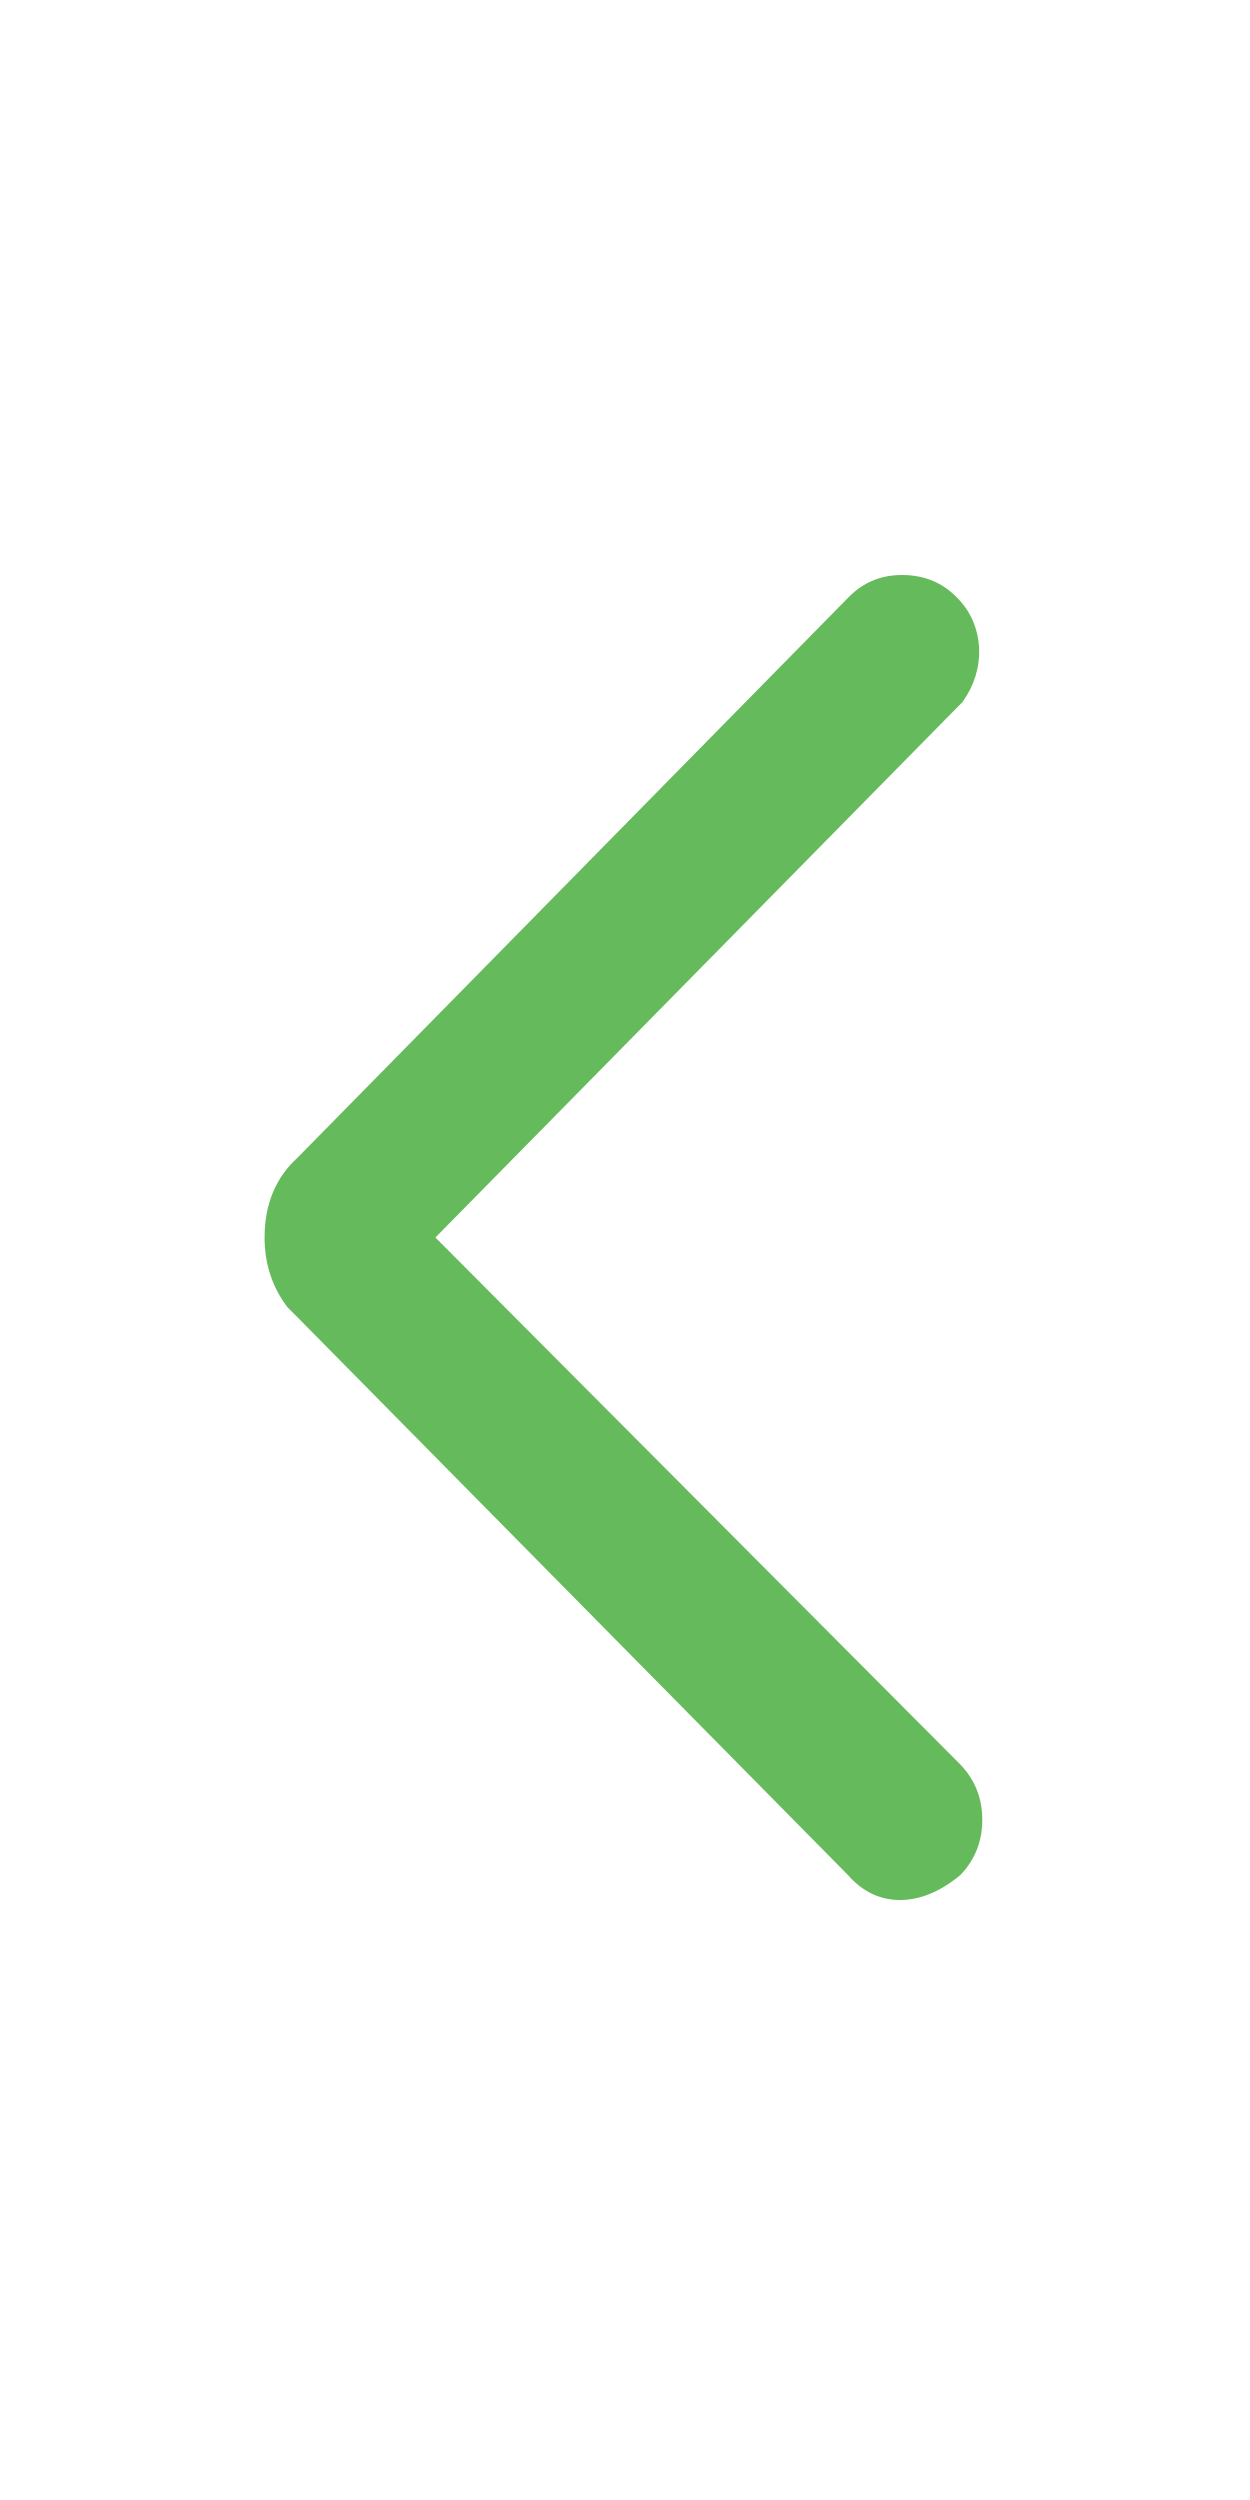
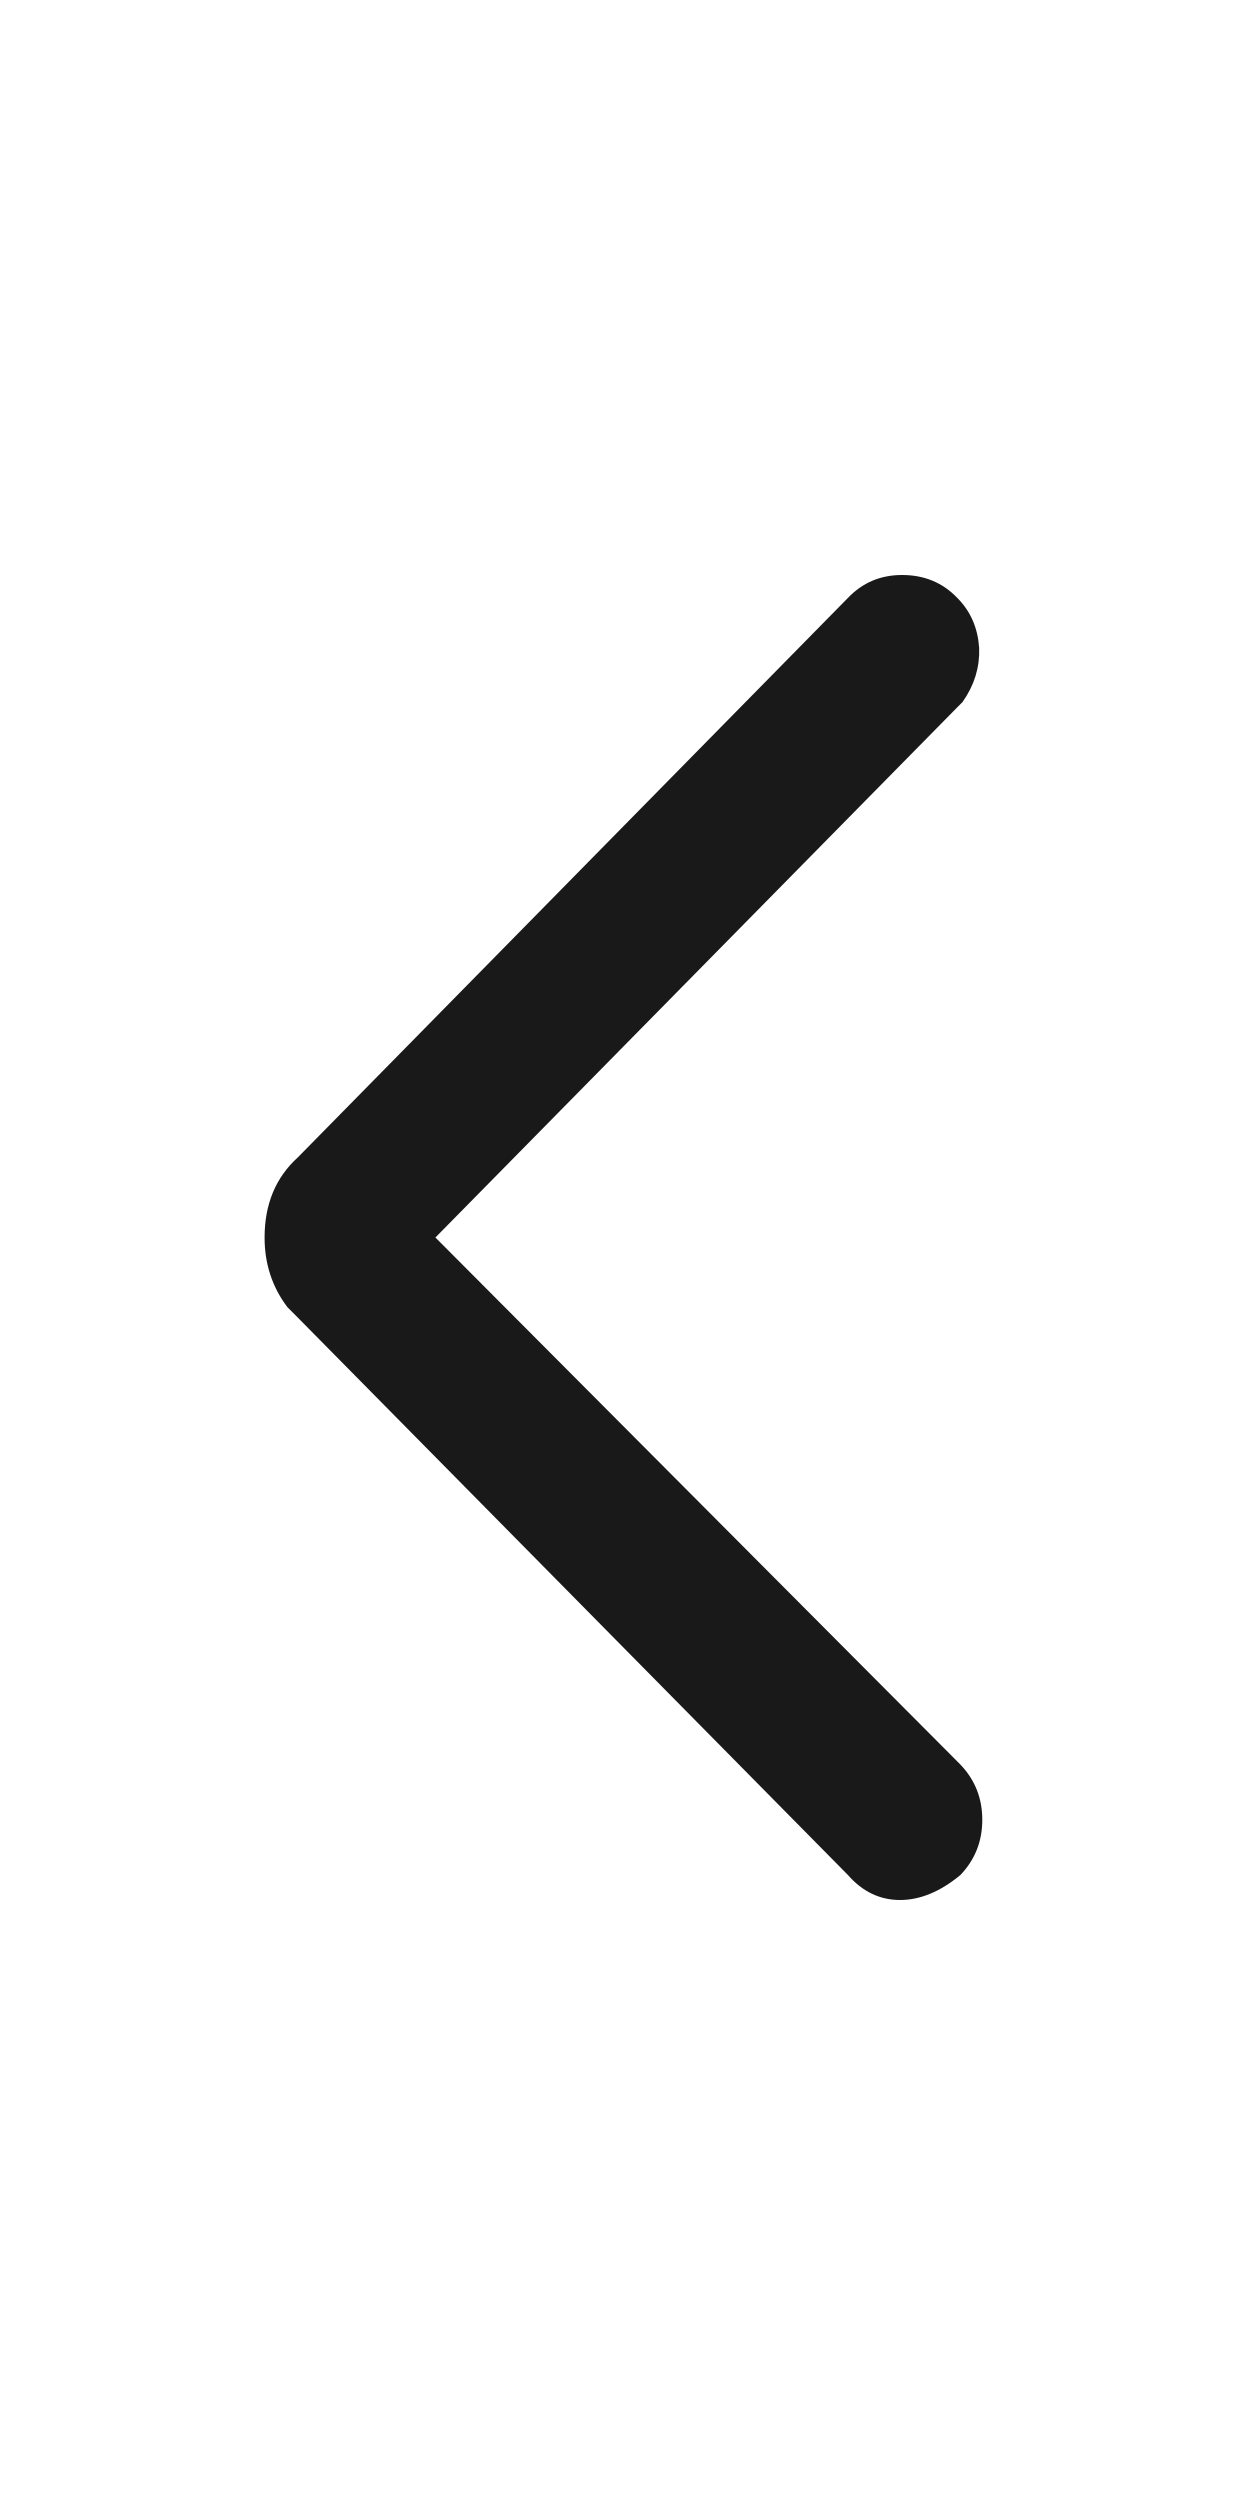
<svg xmlns="http://www.w3.org/2000/svg" width="12" height="24">
  <rect width="12" height="24" opacity="0" />
  <g>
-     <path d="M9.22 18Q9.43 17.78 9.43 17.47Q9.43 17.16 9.22 16.94L4.18 11.88L9.19 6.79L9.24 6.74Q9.41 6.5 9.4 6.22Q9.38 5.93 9.19 5.74Q8.98 5.52 8.66 5.52Q8.35 5.52 8.14 5.74L2.86 11.11Q2.54 11.4 2.54 11.88Q2.54 12.26 2.76 12.55L2.86 12.65L8.14 18Q8.35 18.24 8.64 18.24Q8.93 18.24 9.22 18Z" fill="rgba(101,187,92,1)" />
+     <path d="M9.22 18Q9.43 17.78 9.43 17.47Q9.43 17.16 9.22 16.94L4.18 11.88L9.19 6.79L9.24 6.74Q9.41 6.5 9.4 6.22Q9.38 5.93 9.19 5.74Q8.98 5.52 8.66 5.52Q8.35 5.52 8.14 5.74L2.86 11.11Q2.54 11.4 2.54 11.88Q2.54 12.26 2.76 12.55L2.86 12.65L8.14 18Q8.35 18.24 8.64 18.24Q8.93 18.24 9.22 18Z" fill="rgba(0,0,0,0.902)" />
  </g>
</svg>
